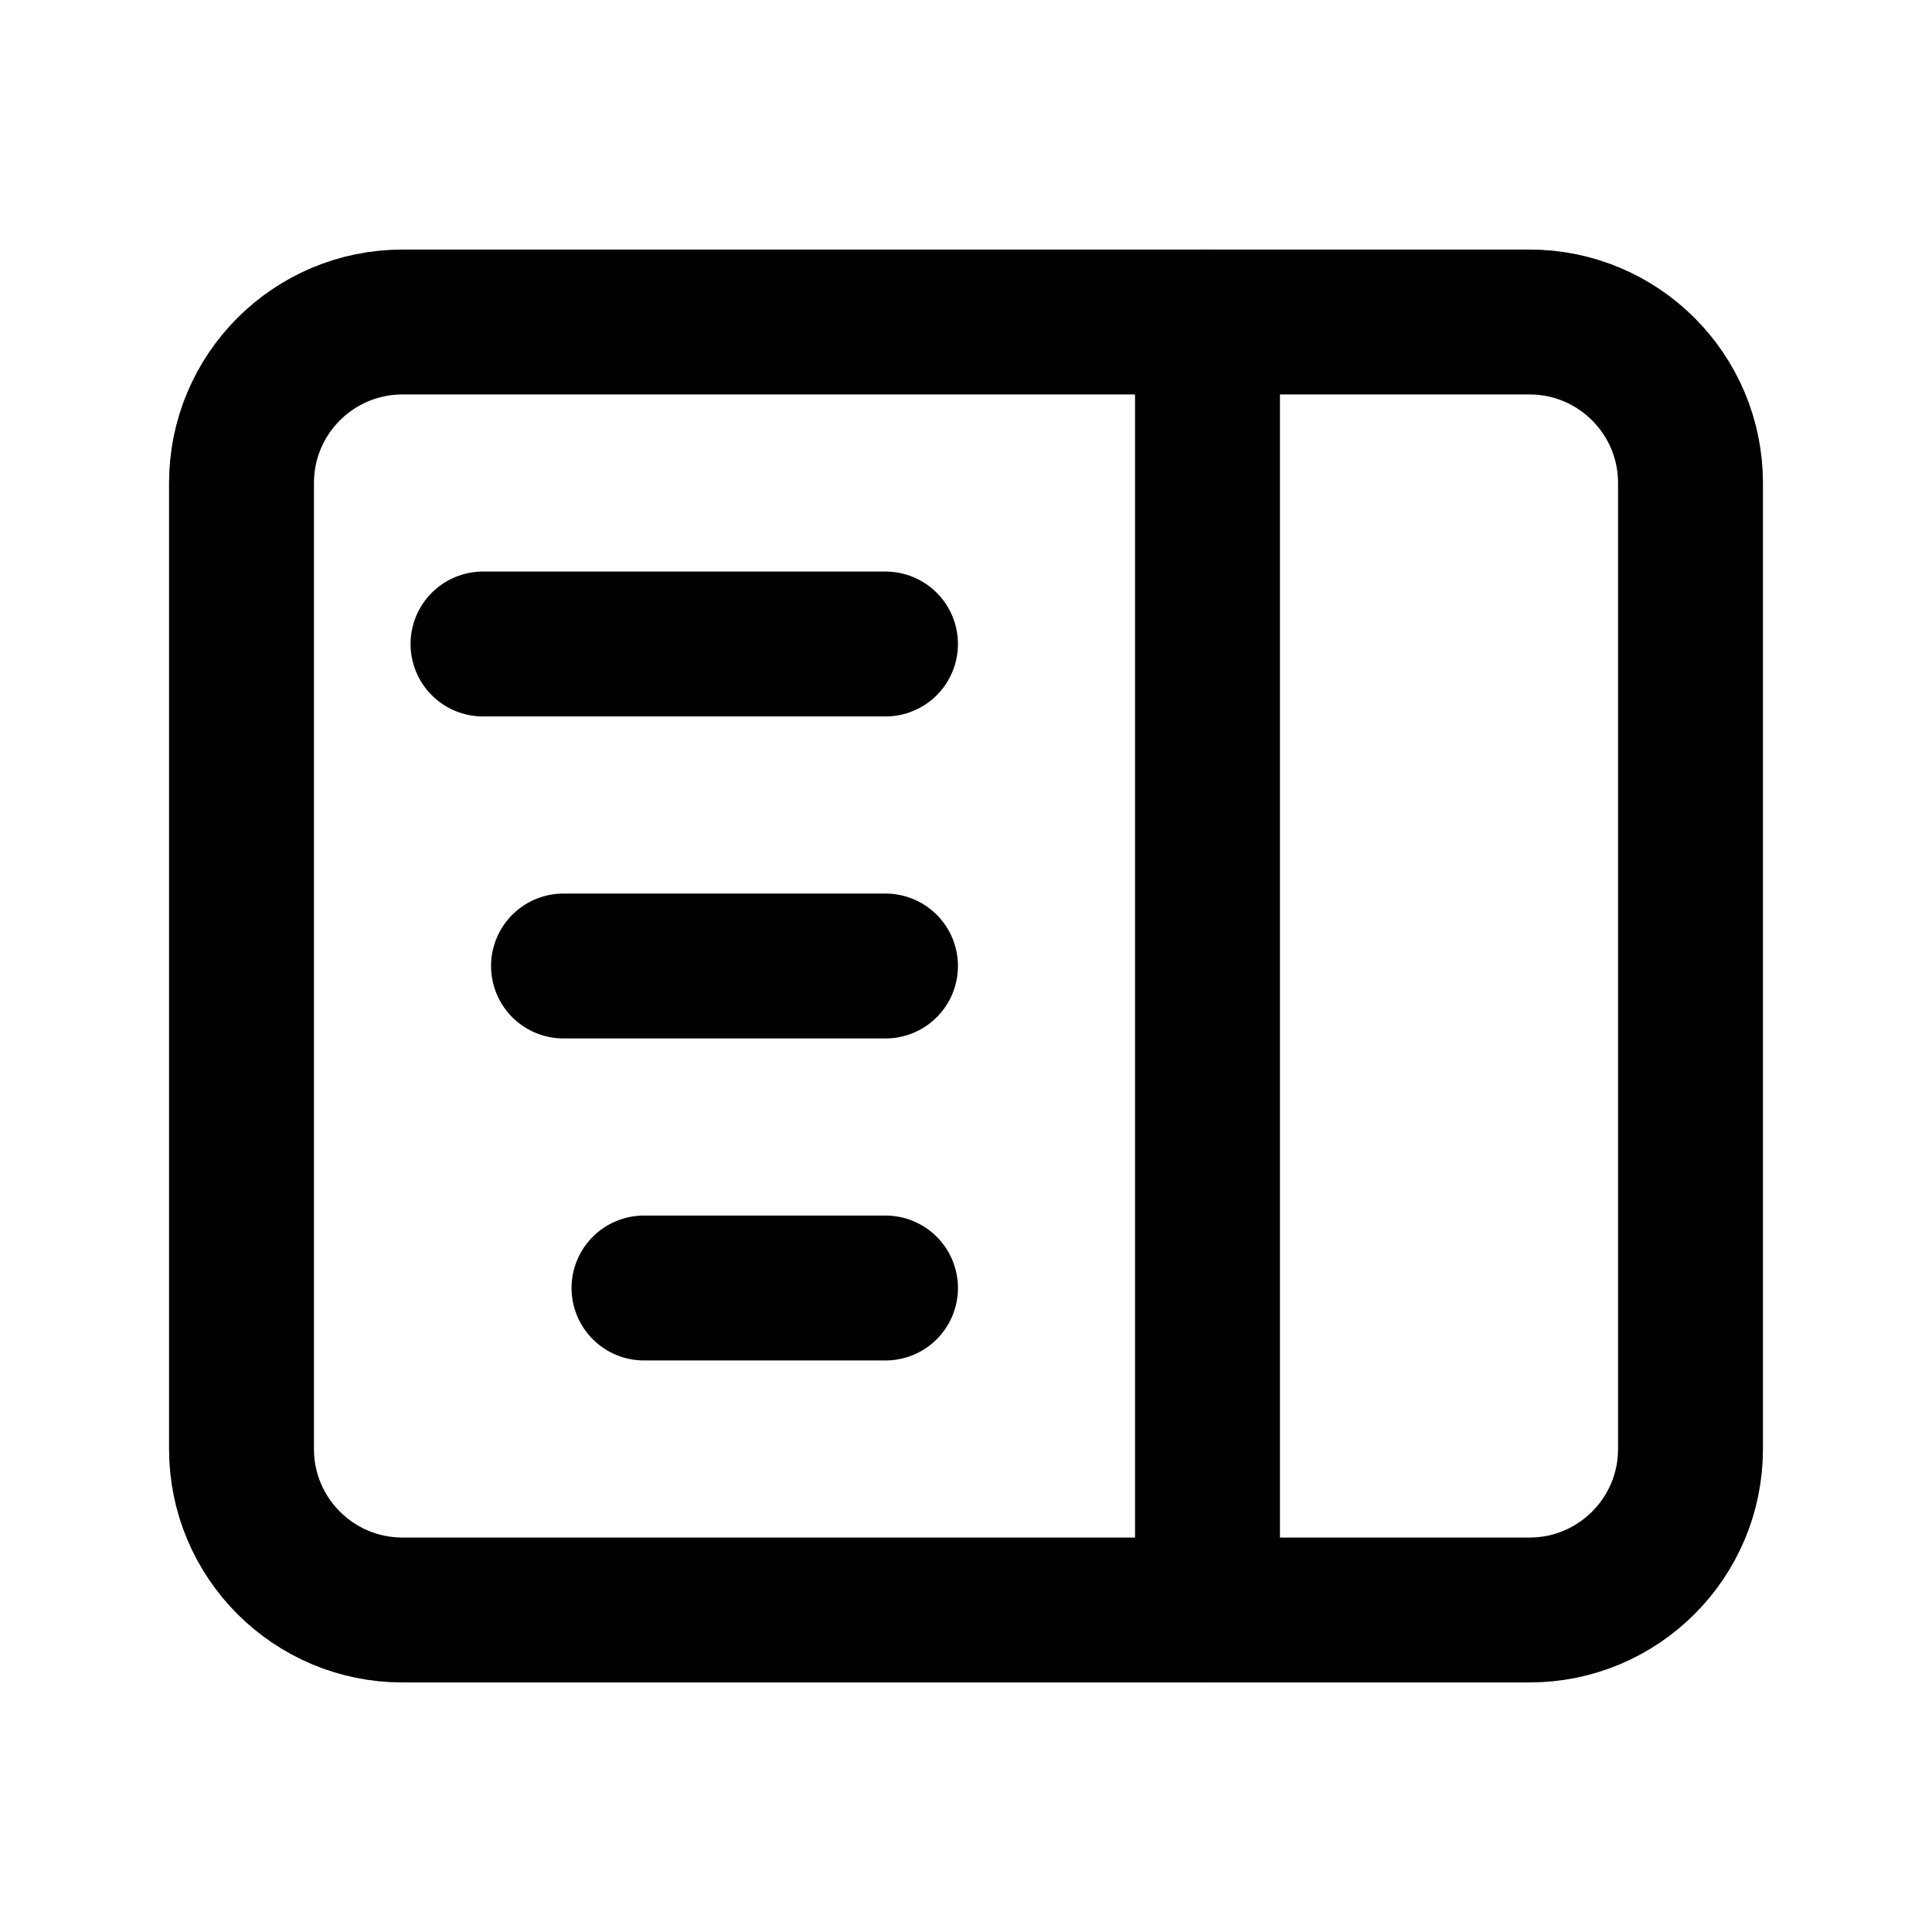
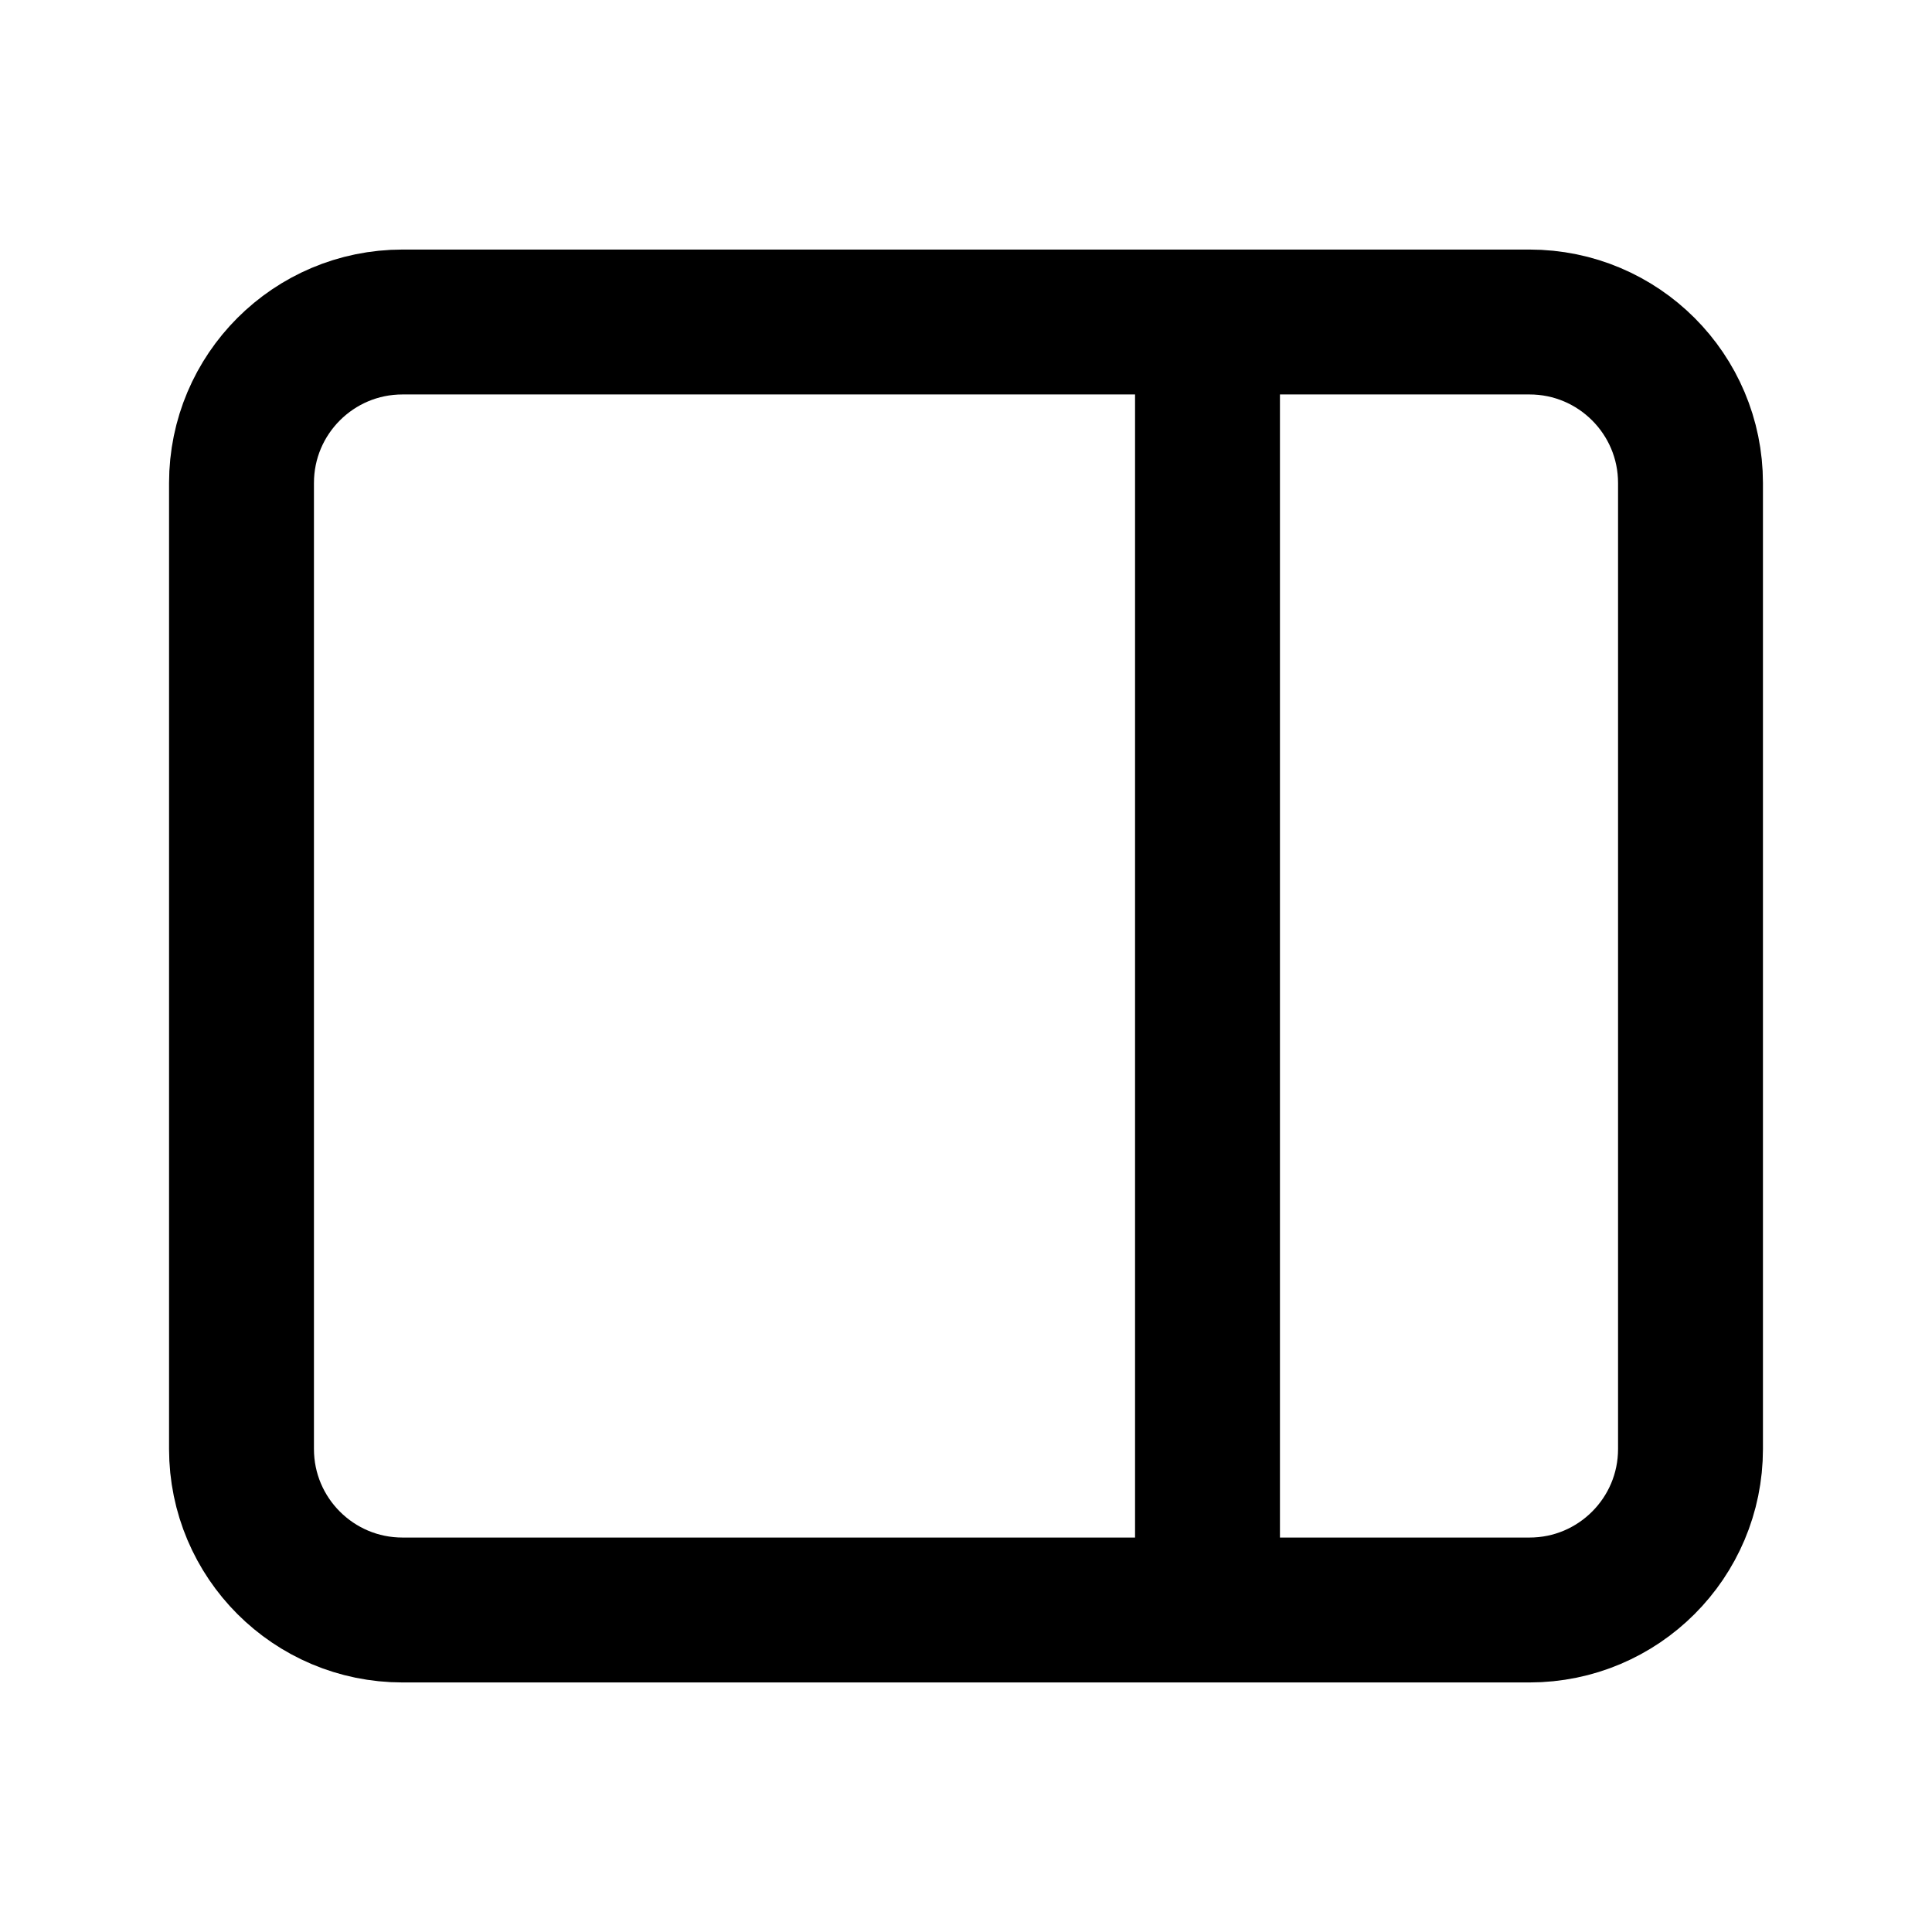
<svg xmlns="http://www.w3.org/2000/svg" width="24" height="24" viewBox="0 0 24 24" fill="none">
  <rect x="3" y="4" width="18" height="16" rx="2" stroke="#000" stroke-width="1.8" />
-   <path d="M15 4v16M6 8h5M7 12h4M8 16h3" stroke="#000" stroke-width="1.8" stroke-linecap="round" />
+   <path d="M15 4v16" stroke="#000" stroke-width="1.8" />
</svg>
